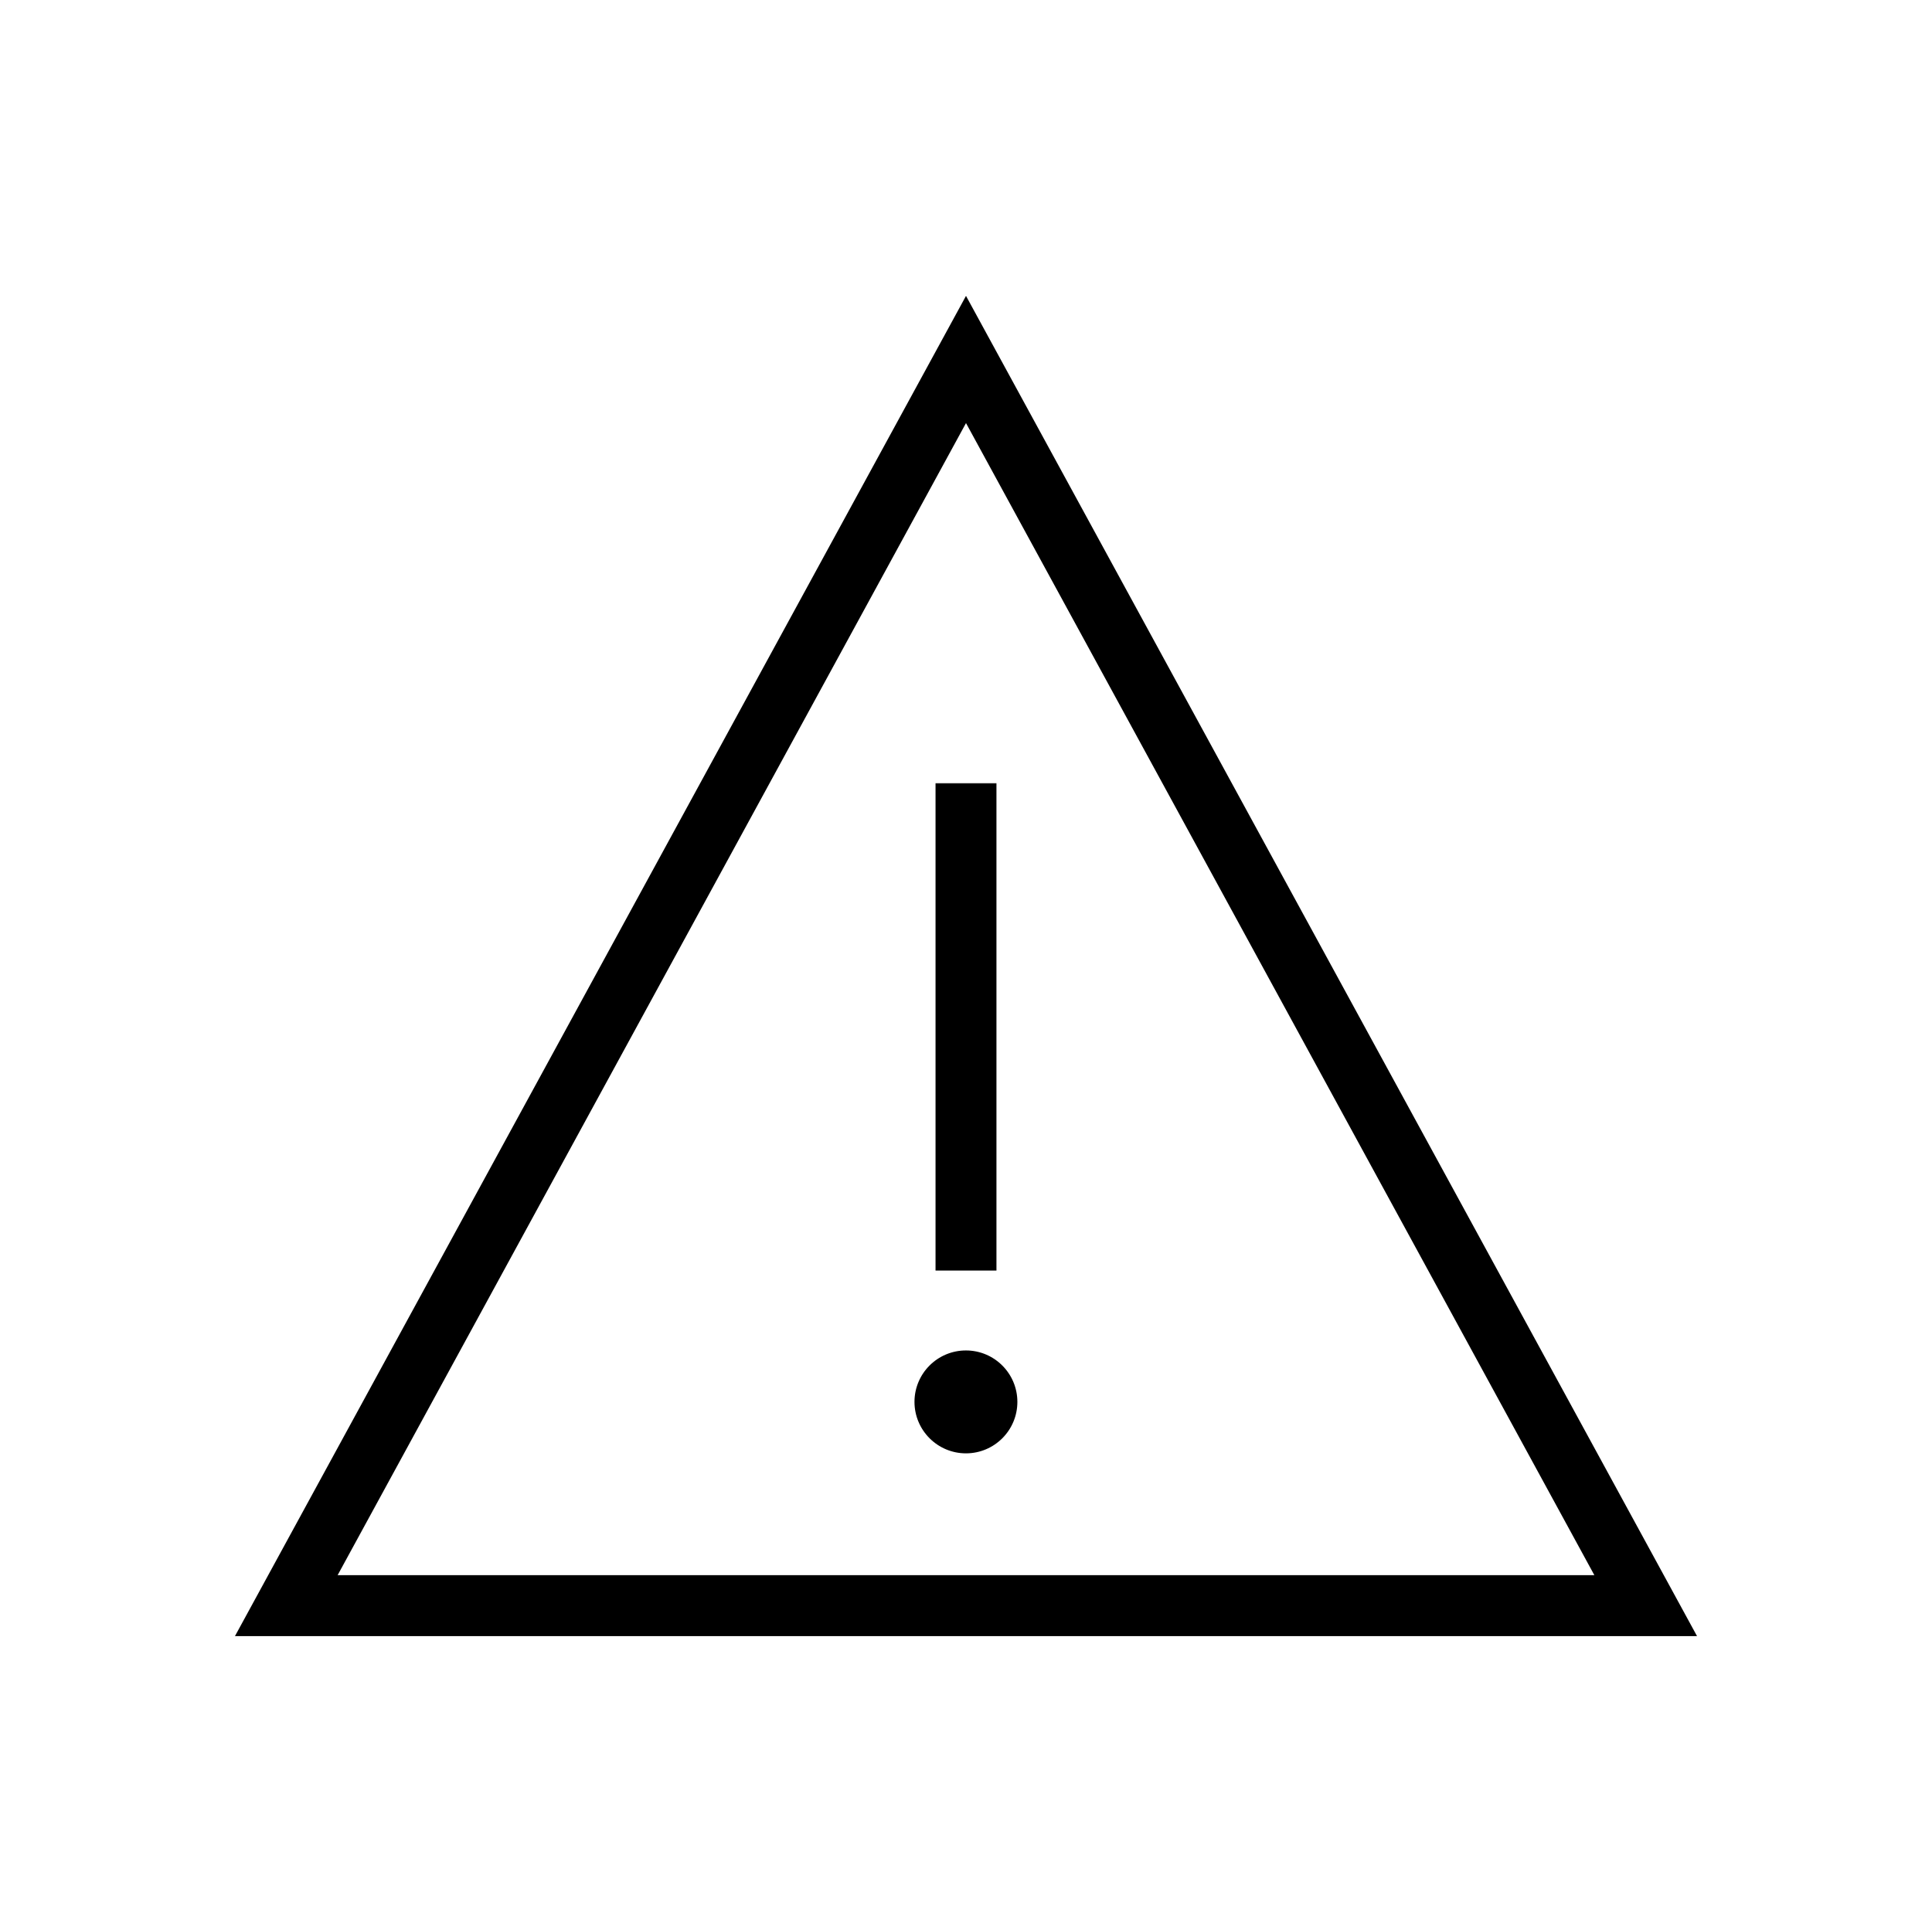
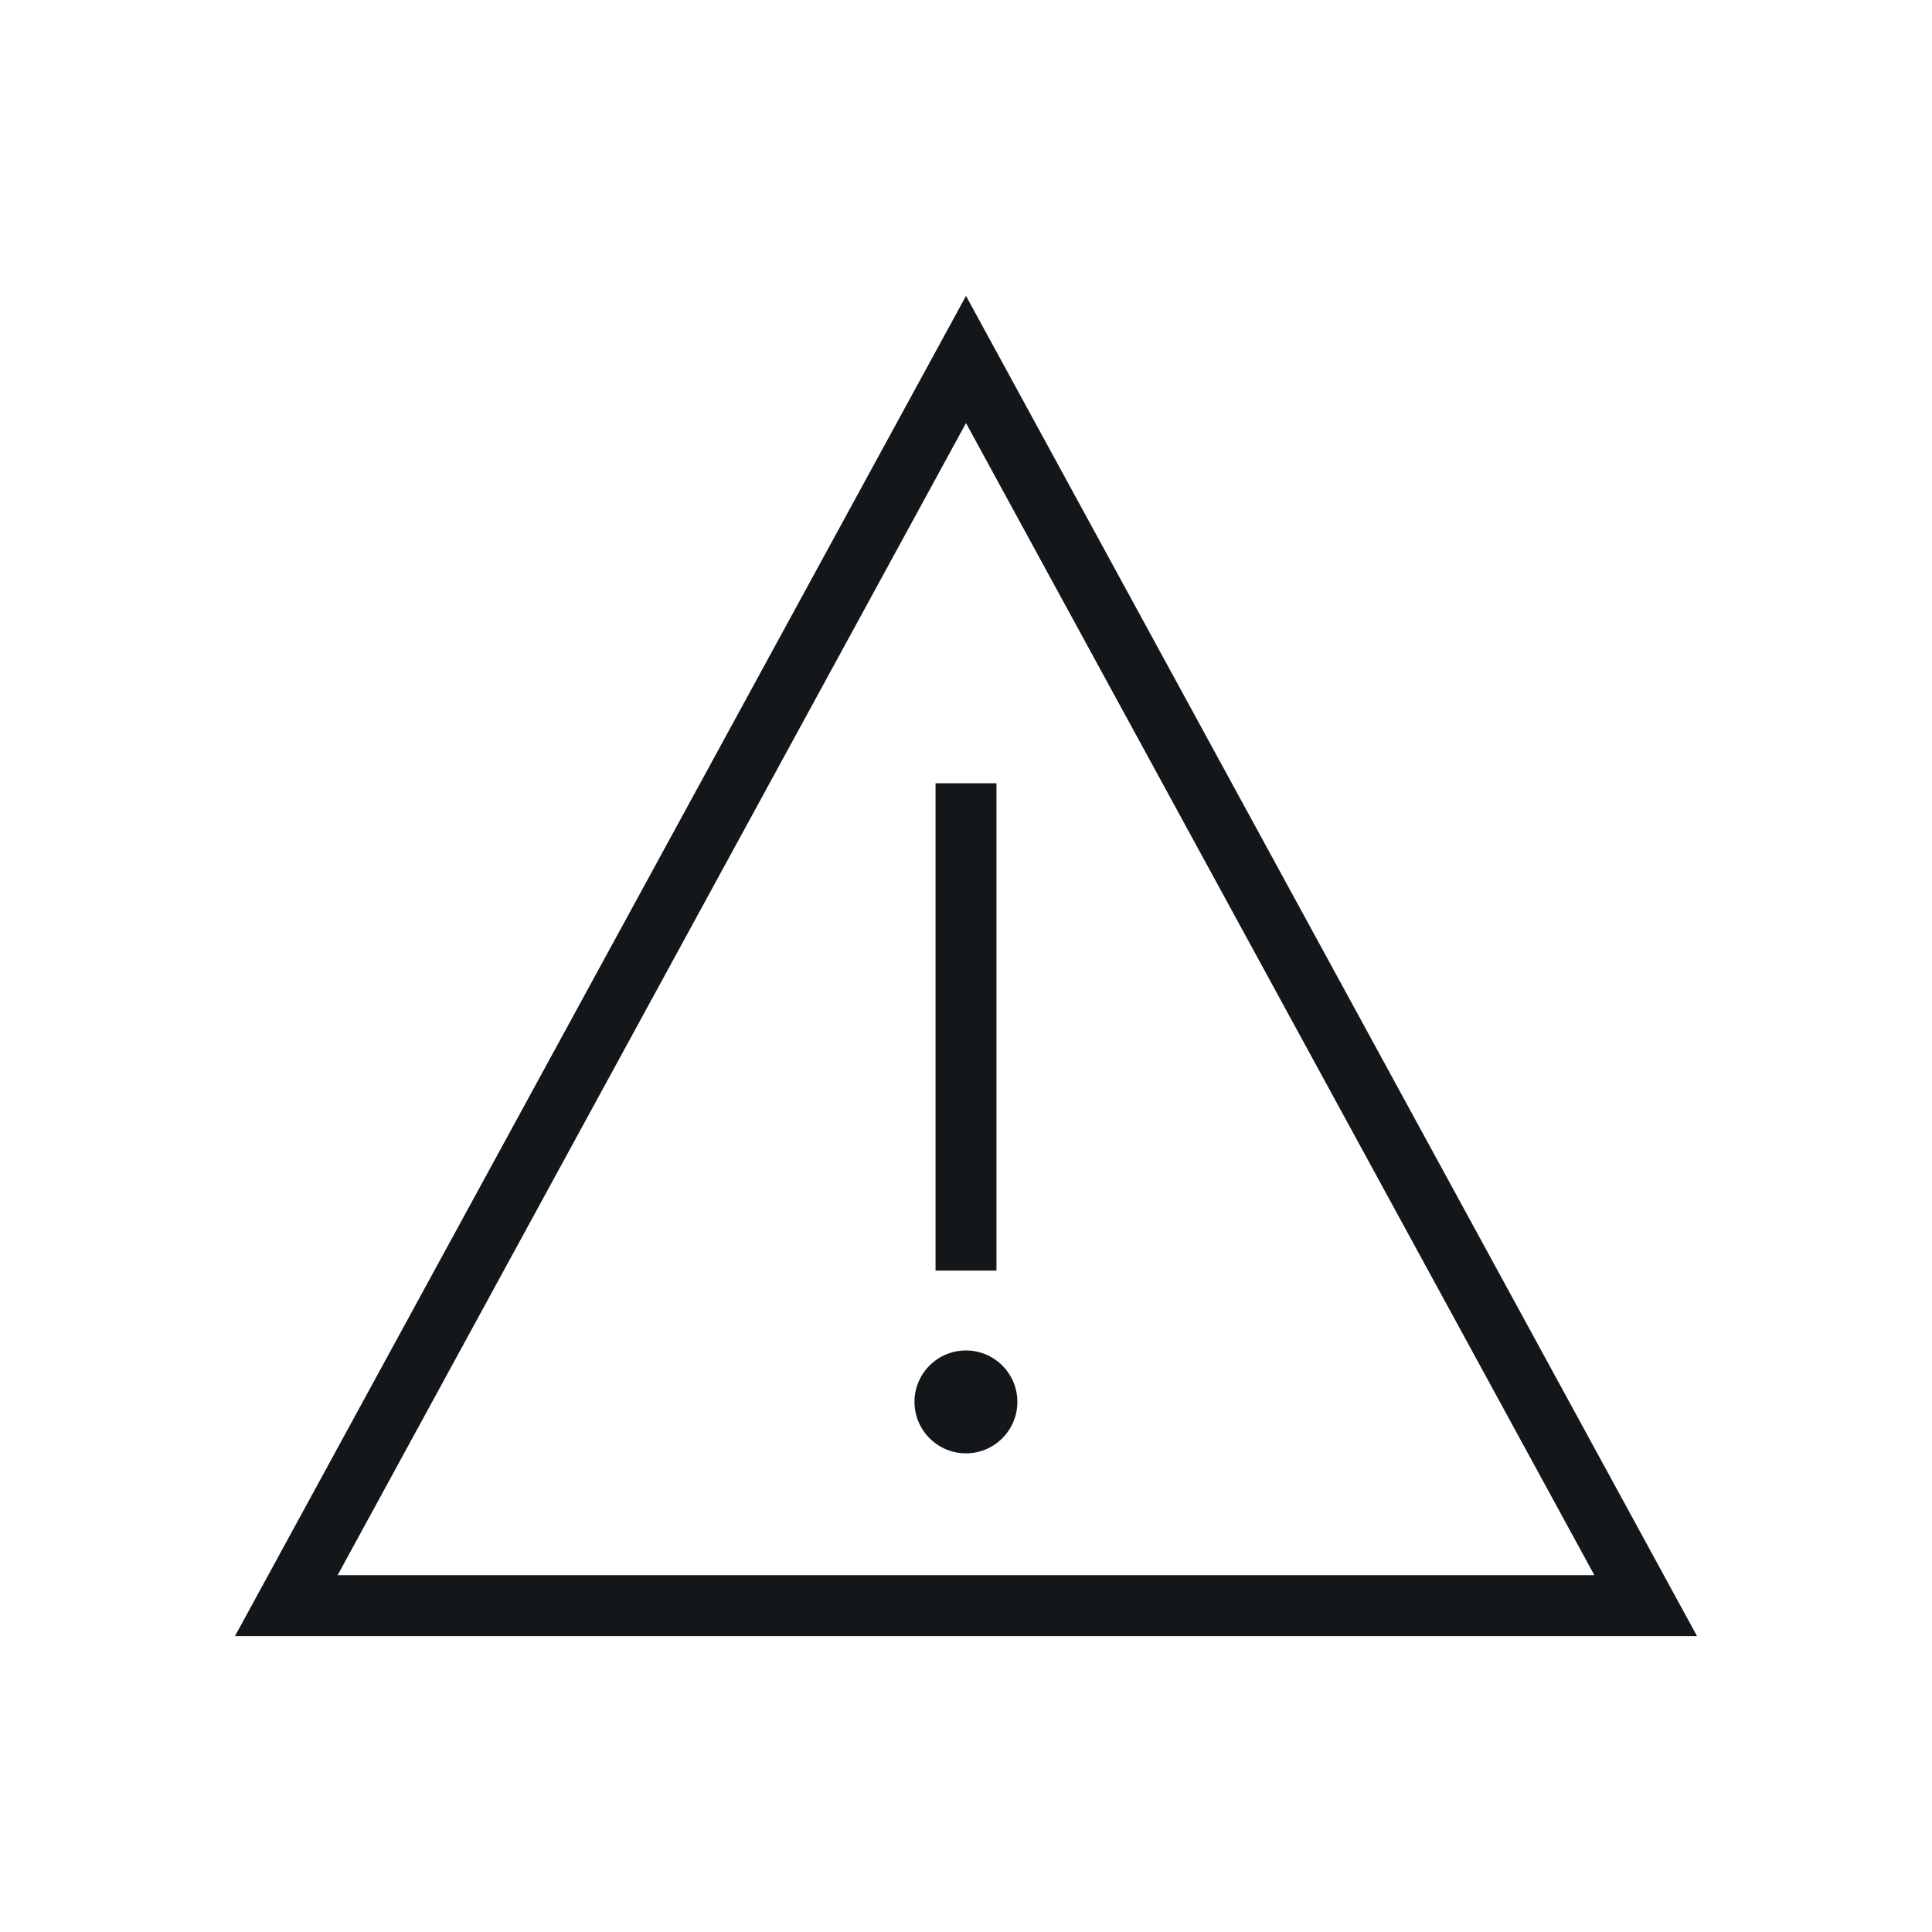
<svg xmlns="http://www.w3.org/2000/svg" width="135" height="135" viewBox="0 0 135 135">
  <defs>
    <clipPath id="b">
      <rect width="135" height="135" />
    </clipPath>
  </defs>
  <g id="a" clip-path="url(#b)">
-     <path d="M102.163,94.65H0L51.082,1ZM7.173,90.393H94.99L51.082,9.888Zm43.909-8.514a3.595,3.595,0,1,0-3.6-3.6A3.6,3.6,0,0,0,51.082,81.879ZM53.21,35.054V69.109H48.953V35.054Z" transform="translate(16.418 19.675)" fill-rule="evenodd" />
+     <path d="M102.163,94.65H0L51.082,1ZM7.173,90.393H94.99L51.082,9.888Zm43.909-8.514a3.595,3.595,0,1,0-3.6-3.6A3.6,3.6,0,0,0,51.082,81.879ZM53.21,35.054V69.109H48.953V35.054Z" transform="translate(16.418 19.675)" fill="#14171a" fill-rule="evenodd" />
  </g>
</svg>
